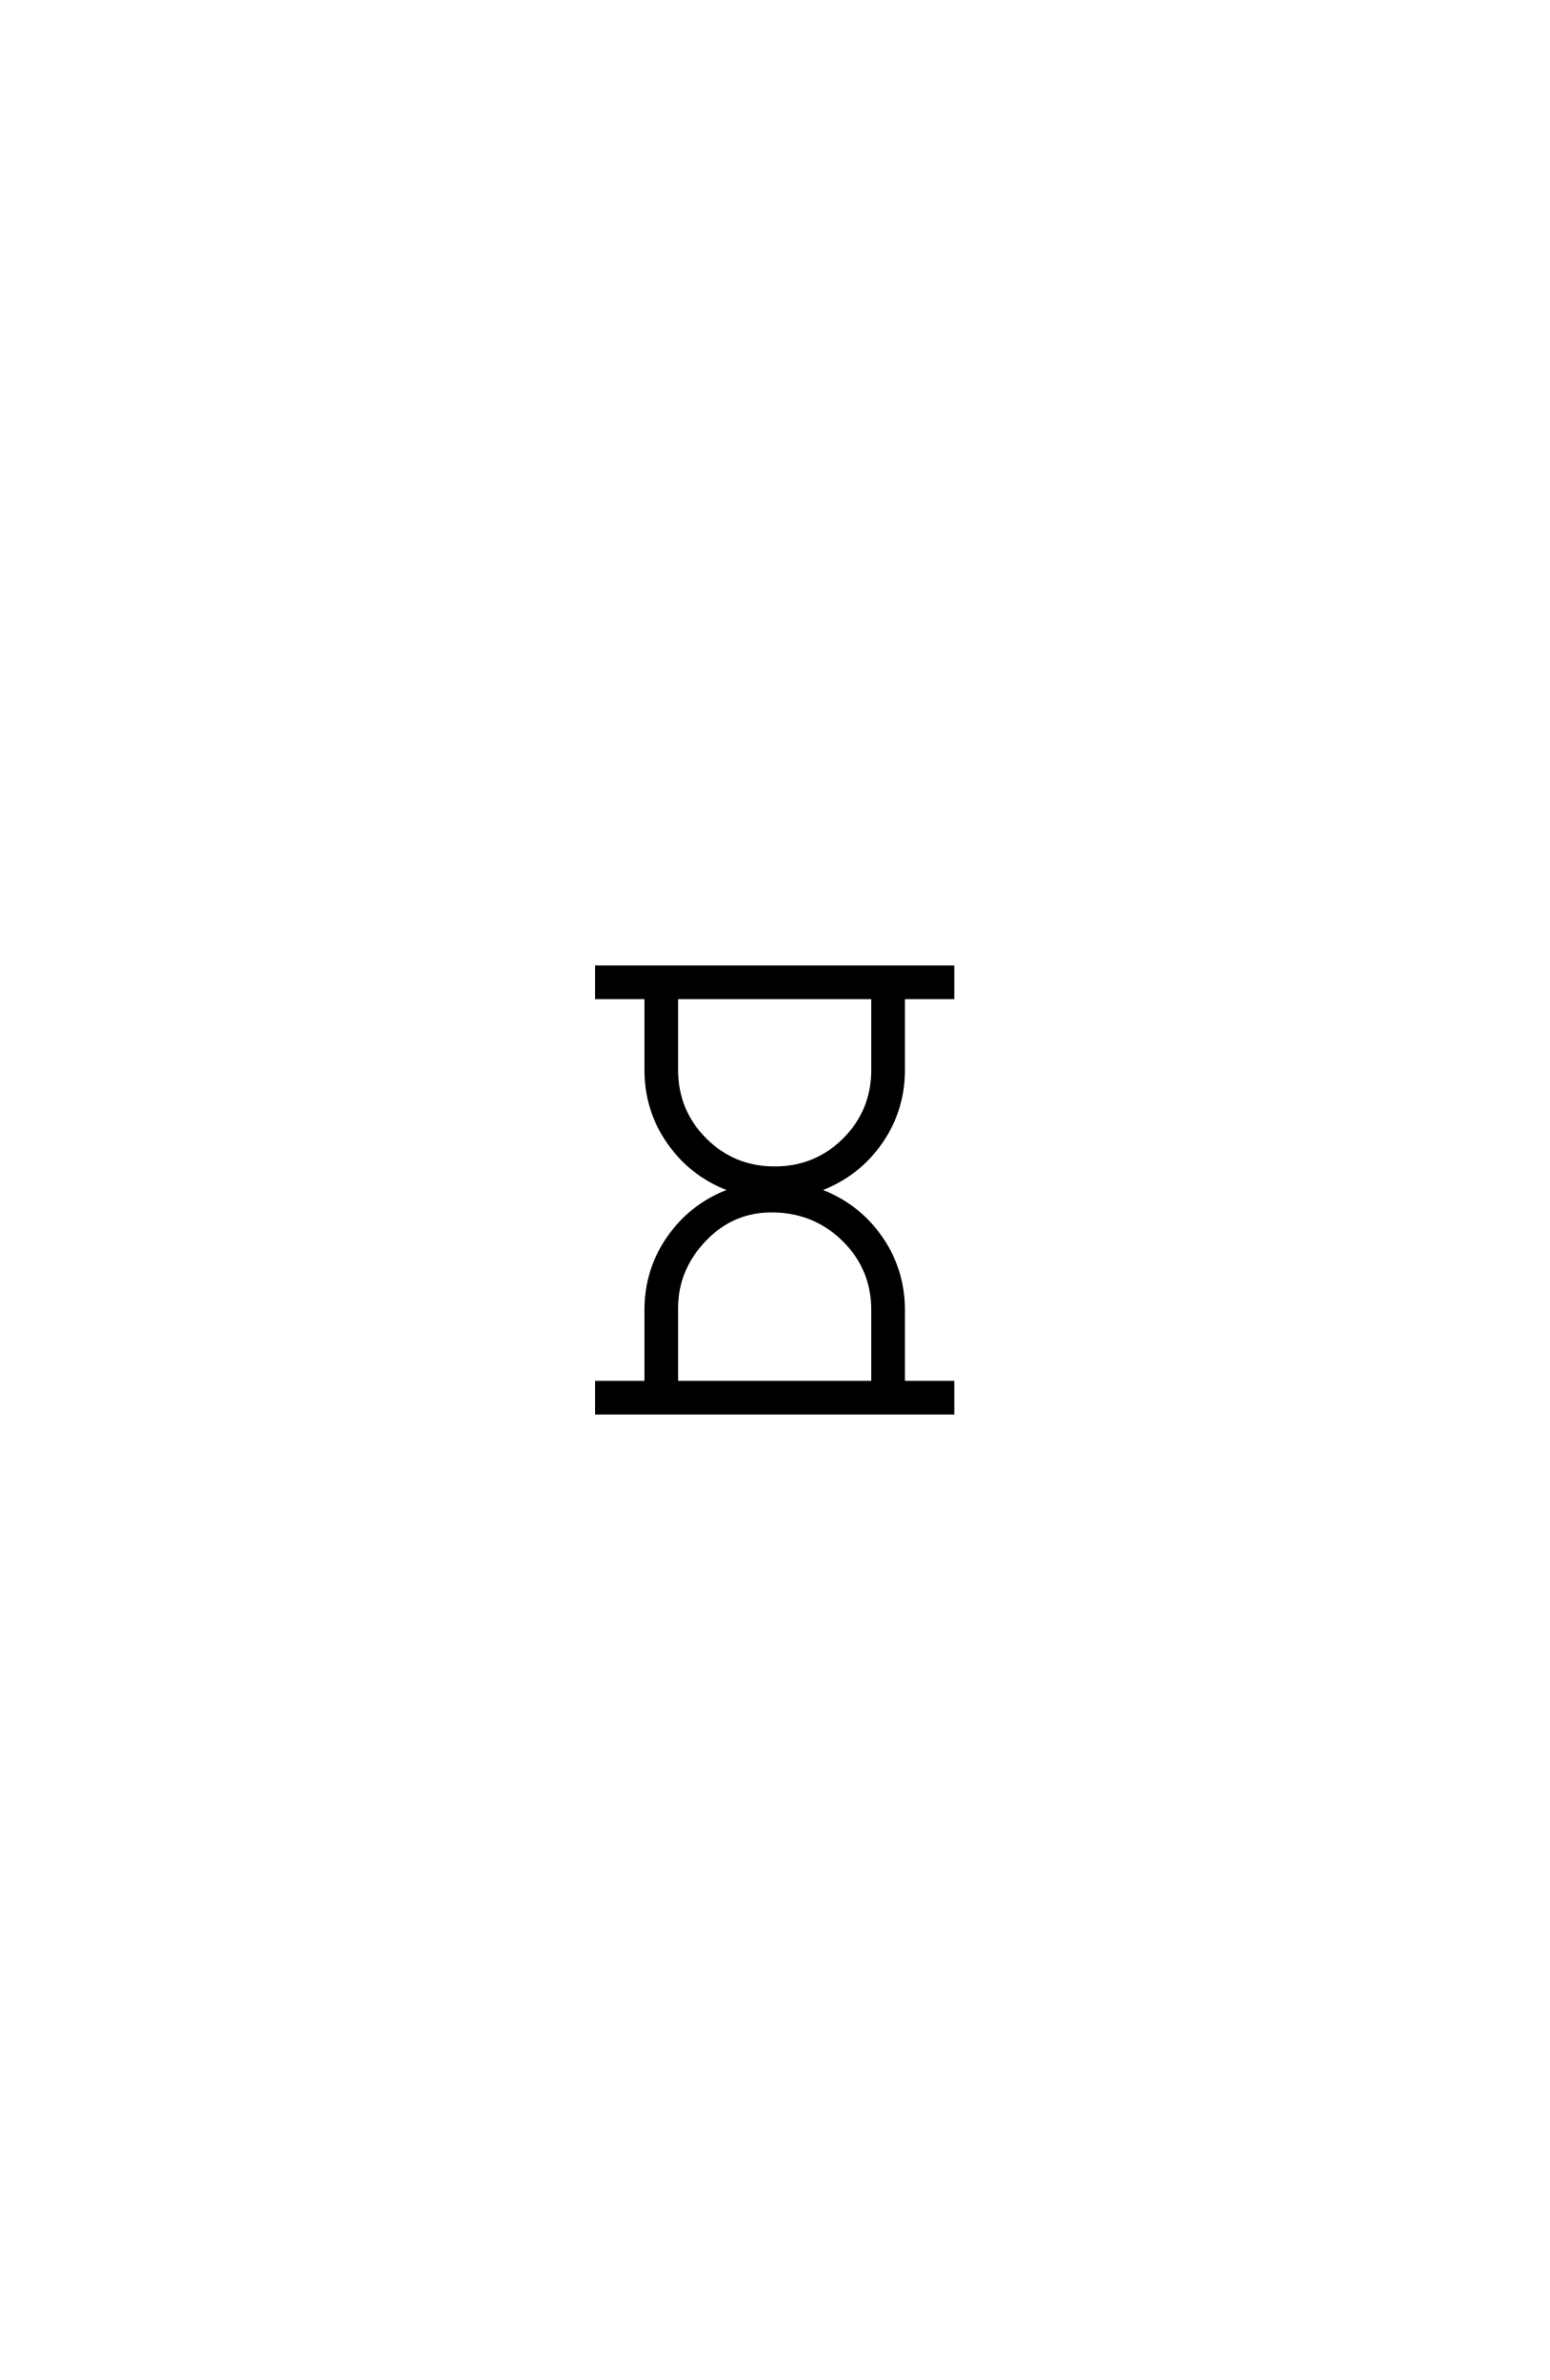
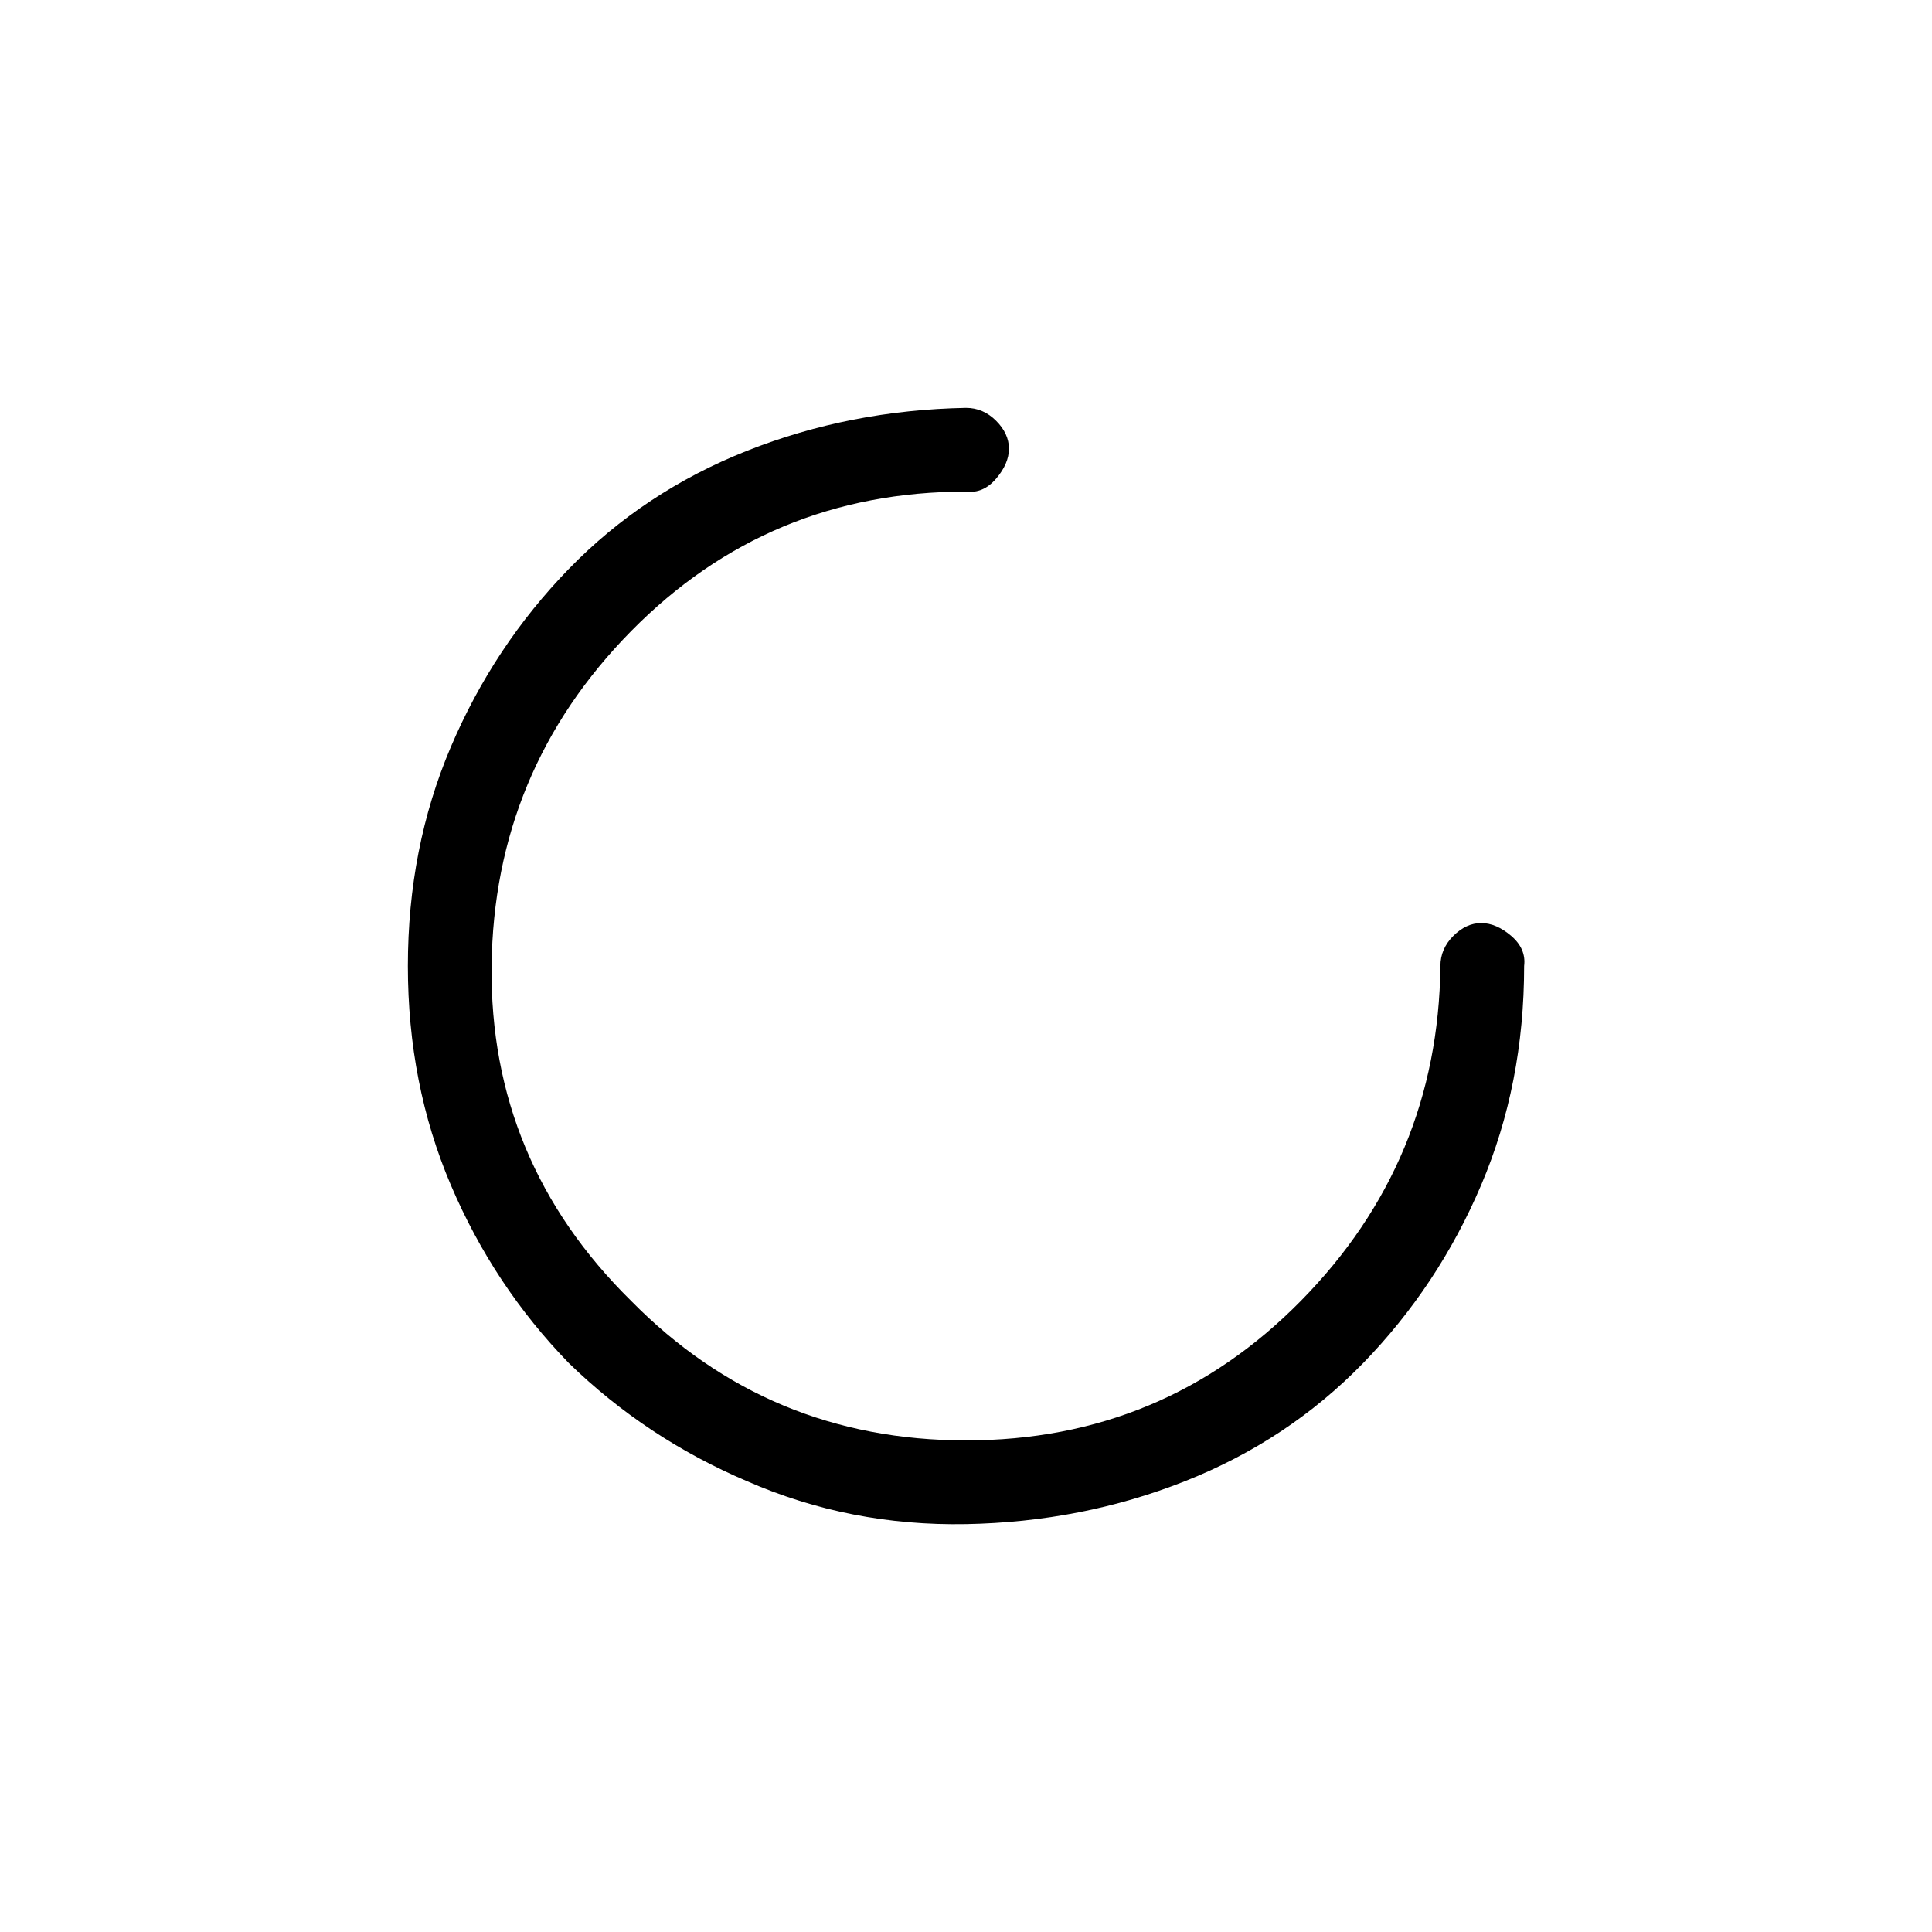
- <svg xmlns="http://www.w3.org/2000/svg" viewBox="0 -212 138 212">
-   <path d="M60.4-89h17.2v-6.3q0-3.6-2.5-6.1T69-104t-6.1 2.5-2.5 6zm14.7-21.6q2.5-2.5 2.5-6.1v-6.3H60.4v6.3q0 3.6 2.5 6.1t6.1 2.5 6.1-2.5M53-86v-3h4.4v-6.3q0-3.6 2-6.5t5.3-4.2q-3.3-1.3-5.3-4.2t-2-6.5v-6.3H53v-3h32v3h-4.4v6.3q0 3.6-2 6.5t-5.3 4.2q3.3 1.3 5.3 4.2t2 6.5v6.3H85v3zm16-37" />
+ <svg xmlns="http://www.w3.org/2000/svg" viewBox="0 -90 90 90">
+   <path d="M34.8-21q-4.7-2-8.3-5.5-3.5-3.6-5.5-8.3T19-45t2-10.2 5.5-8.3 8.3-5.5T45-71q.8 0 1.4.6t.6 1.3-.6 1.4-1.4.6q-9.2 0-15.6 6.5T22.9-45t6.5 15.6q6.4 6.5 15.6 6.5t15.6-6.5T67.1-45q0-.8.6-1.4T69-47t1.4.6.6 1.4q0 5.5-2 10.2t-5.5 8.3-8.3 5.5T45-19t-10.2-2" />
</svg>
